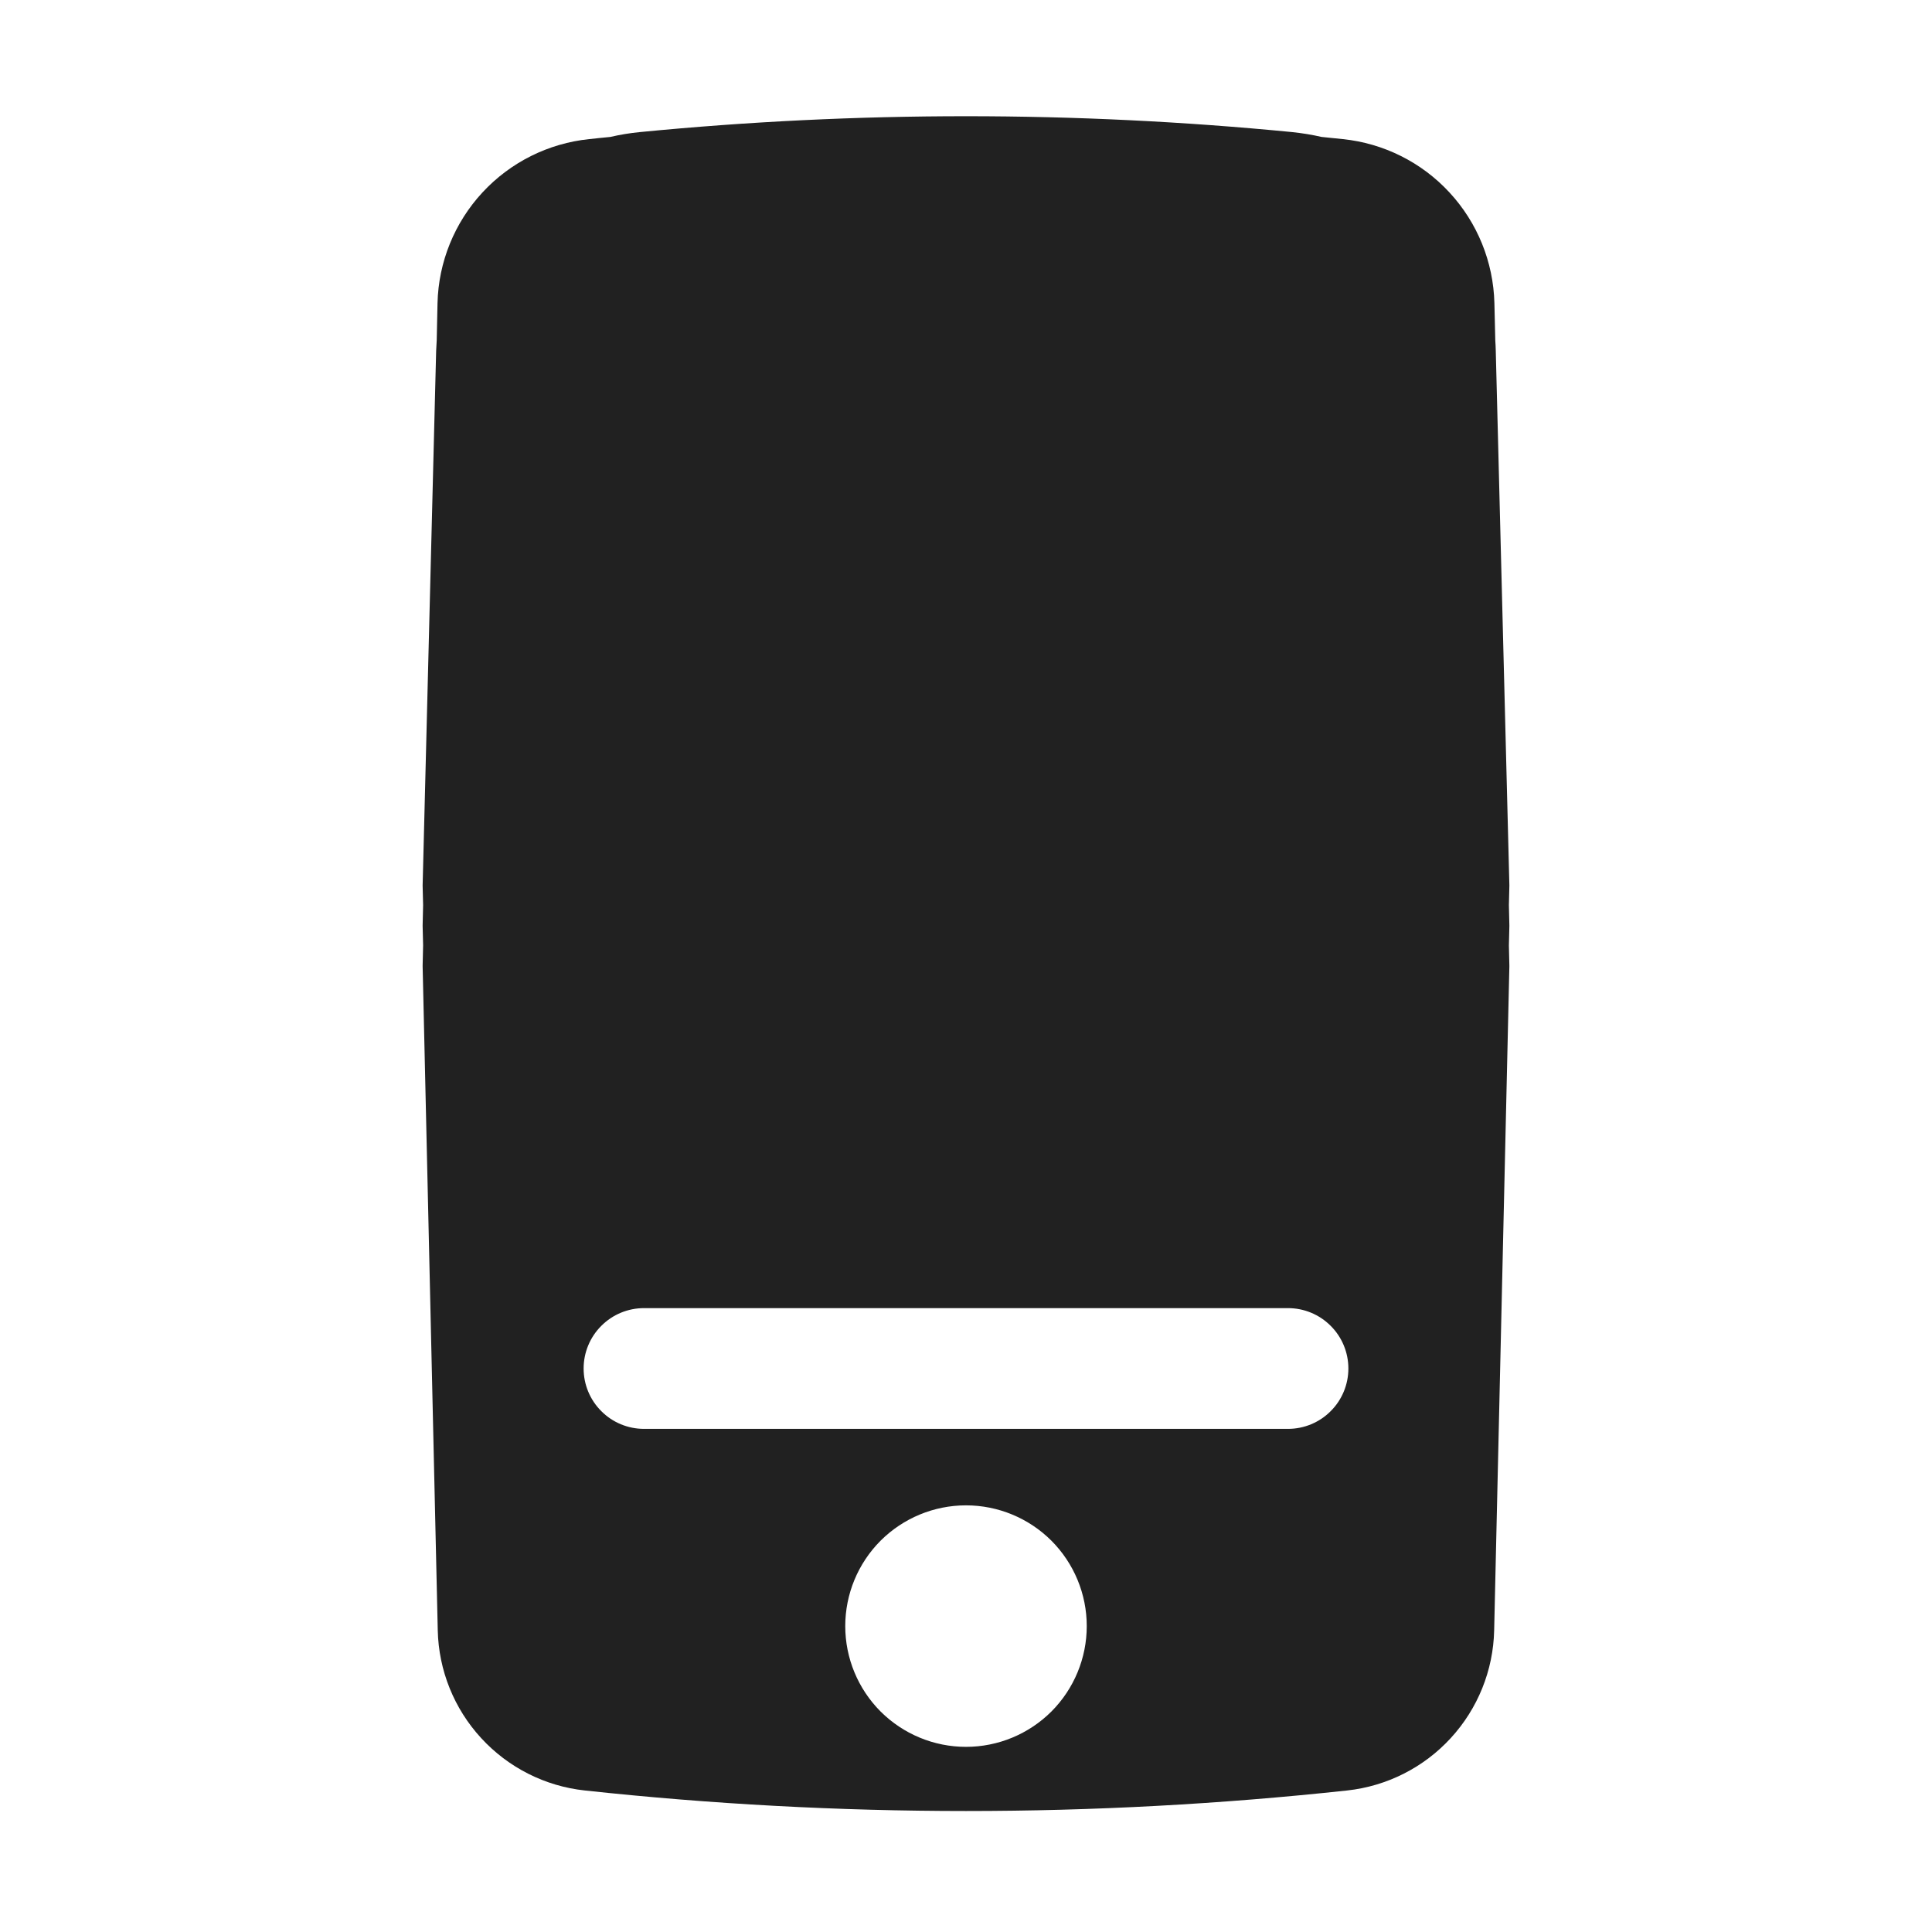
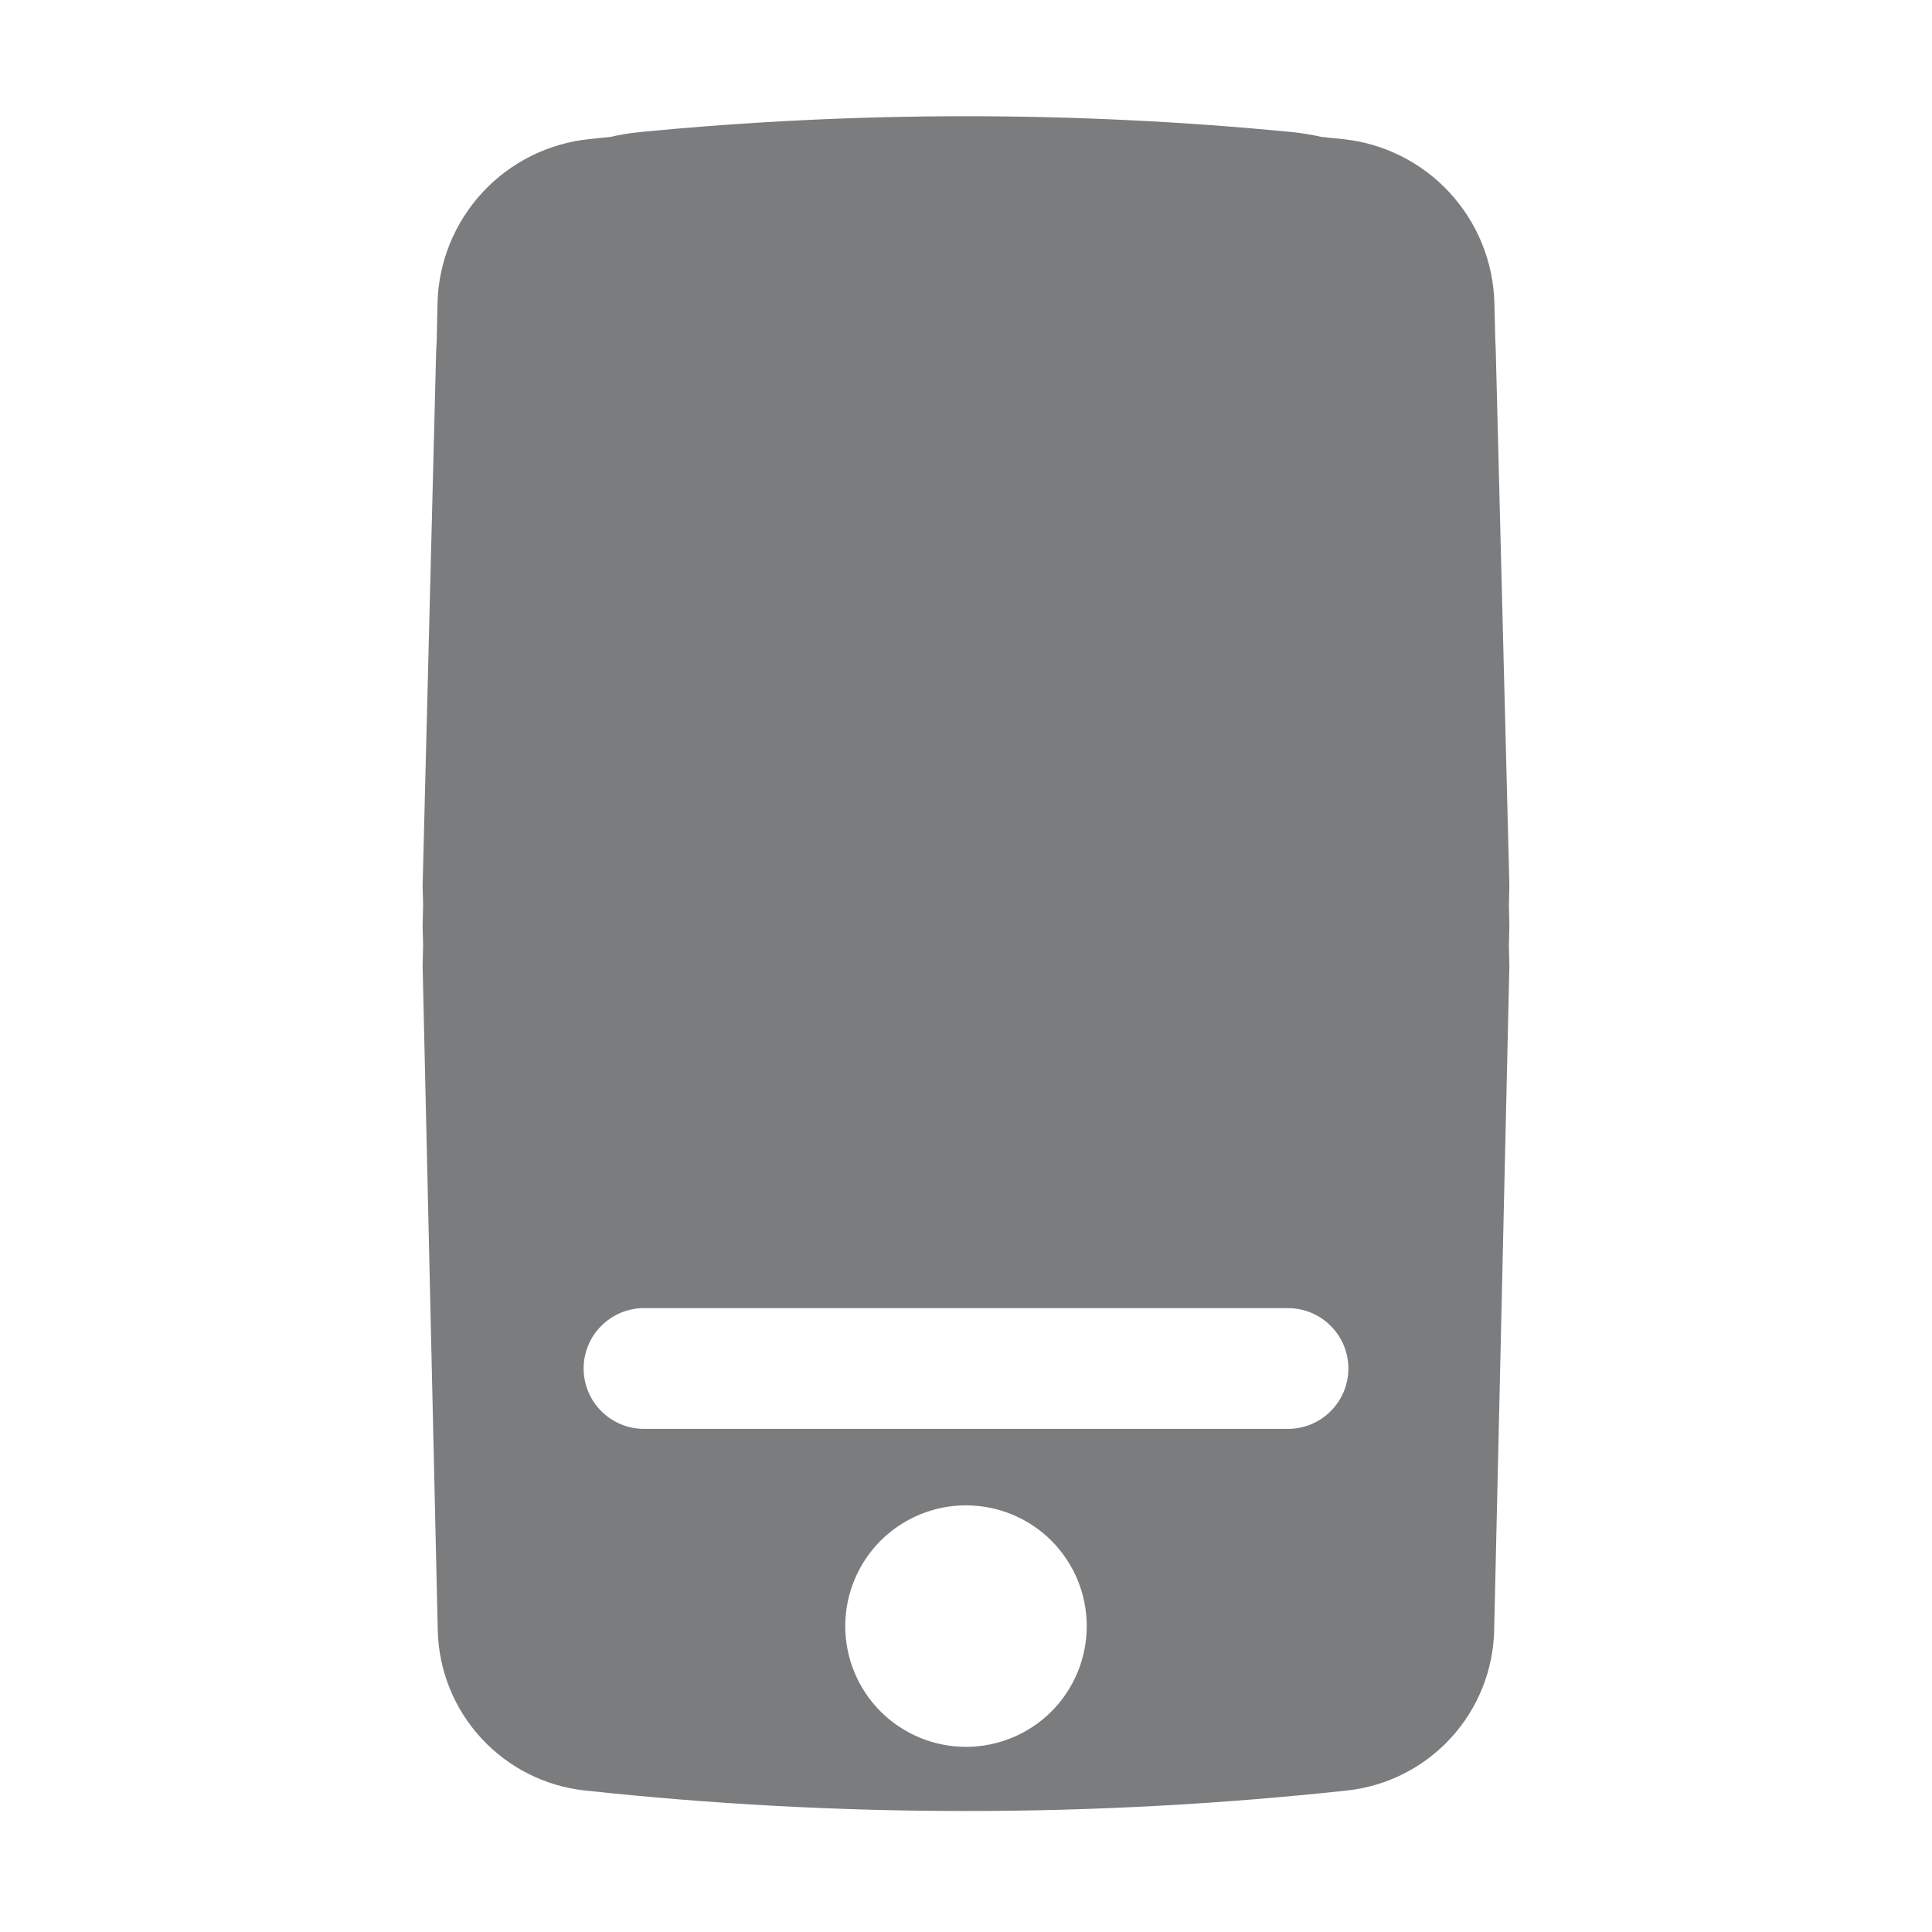
- <svg xmlns="http://www.w3.org/2000/svg" width="24" height="24" viewBox="0 0 24 24" fill="none">
-   <path fill-rule="evenodd" clip-rule="evenodd" d="M18.75 11L18.744 11.243L18.75 11.5L18.744 11.745L18.75 12L18.561 20.253C18.55 20.75 18.358 21.225 18.022 21.591C17.686 21.957 17.229 22.188 16.735 22.242C13.588 22.582 10.412 22.582 7.265 22.242C6.771 22.189 6.313 21.957 5.977 21.591C5.641 21.226 5.449 20.75 5.438 20.253L5.25 12L5.256 11.743L5.25 11.5L5.256 11.244L5.25 11L5.418 4.359L5.425 4.228L5.435 3.766C5.447 3.255 5.646 2.766 5.993 2.391C6.34 2.016 6.812 1.78 7.32 1.728C7.407 1.718 7.495 1.71 7.582 1.701C7.702 1.673 7.824 1.653 7.947 1.641C10.643 1.378 13.357 1.378 16.053 1.641C16.177 1.654 16.299 1.674 16.417 1.701L16.68 1.728C17.188 1.78 17.66 2.016 18.006 2.391C18.353 2.766 18.551 3.254 18.564 3.765L18.575 4.229C18.578 4.272 18.58 4.315 18.581 4.359L18.75 11ZM16 17.75C16.199 17.75 16.39 17.671 16.53 17.53C16.671 17.39 16.75 17.199 16.75 17C16.75 16.801 16.671 16.61 16.53 16.47C16.39 16.329 16.199 16.25 16 16.25H8C7.801 16.25 7.61 16.329 7.47 16.47C7.329 16.61 7.25 16.801 7.25 17C7.25 17.199 7.329 17.39 7.47 17.53C7.61 17.671 7.801 17.75 8 17.75H16ZM12 21.7C12.398 21.7 12.779 21.542 13.061 21.261C13.342 20.979 13.5 20.598 13.5 20.2C13.5 19.802 13.342 19.421 13.061 19.139C12.779 18.858 12.398 18.7 12 18.7C11.602 18.7 11.221 18.858 10.939 19.139C10.658 19.421 10.5 19.802 10.5 20.2C10.5 20.598 10.658 20.979 10.939 21.261C11.221 21.542 11.602 21.7 12 21.7Z" fill="#212121" />
+ <svg xmlns="http://www.w3.org/2000/svg" width="24" height="24" viewBox="0 0 24 24" fill="#7b7c7d">
+   <path fill-rule="evenodd" clip-rule="evenodd" d="M18.75 11L18.744 11.243L18.75 11.5L18.744 11.745L18.75 12L18.561 20.253C18.55 20.75 18.358 21.225 18.022 21.591C17.686 21.957 17.229 22.188 16.735 22.242C13.588 22.582 10.412 22.582 7.265 22.242C6.771 22.189 6.313 21.957 5.977 21.591C5.641 21.226 5.449 20.75 5.438 20.253L5.25 12L5.256 11.743L5.25 11.5L5.256 11.244L5.25 11L5.418 4.359L5.425 4.228L5.435 3.766C5.447 3.255 5.646 2.766 5.993 2.391C6.34 2.016 6.812 1.78 7.32 1.728C7.407 1.718 7.495 1.71 7.582 1.701C7.702 1.673 7.824 1.653 7.947 1.641C10.643 1.378 13.357 1.378 16.053 1.641C16.177 1.654 16.299 1.674 16.417 1.701L16.68 1.728C17.188 1.78 17.66 2.016 18.006 2.391C18.353 2.766 18.551 3.254 18.564 3.765L18.575 4.229C18.578 4.272 18.58 4.315 18.581 4.359L18.75 11ZM16 17.75C16.199 17.75 16.39 17.671 16.53 17.53C16.671 17.39 16.75 17.199 16.75 17C16.75 16.801 16.671 16.61 16.53 16.47C16.39 16.329 16.199 16.25 16 16.25H8C7.801 16.25 7.61 16.329 7.47 16.47C7.329 16.61 7.25 16.801 7.25 17C7.25 17.199 7.329 17.39 7.47 17.53C7.61 17.671 7.801 17.75 8 17.75H16ZM12 21.7C12.398 21.7 12.779 21.542 13.061 21.261C13.342 20.979 13.5 20.598 13.5 20.2C13.5 19.802 13.342 19.421 13.061 19.139C12.779 18.858 12.398 18.7 12 18.7C11.602 18.7 11.221 18.858 10.939 19.139C10.658 19.421 10.5 19.802 10.5 20.2C10.5 20.598 10.658 20.979 10.939 21.261C11.221 21.542 11.602 21.7 12 21.7Z" />
</svg>
